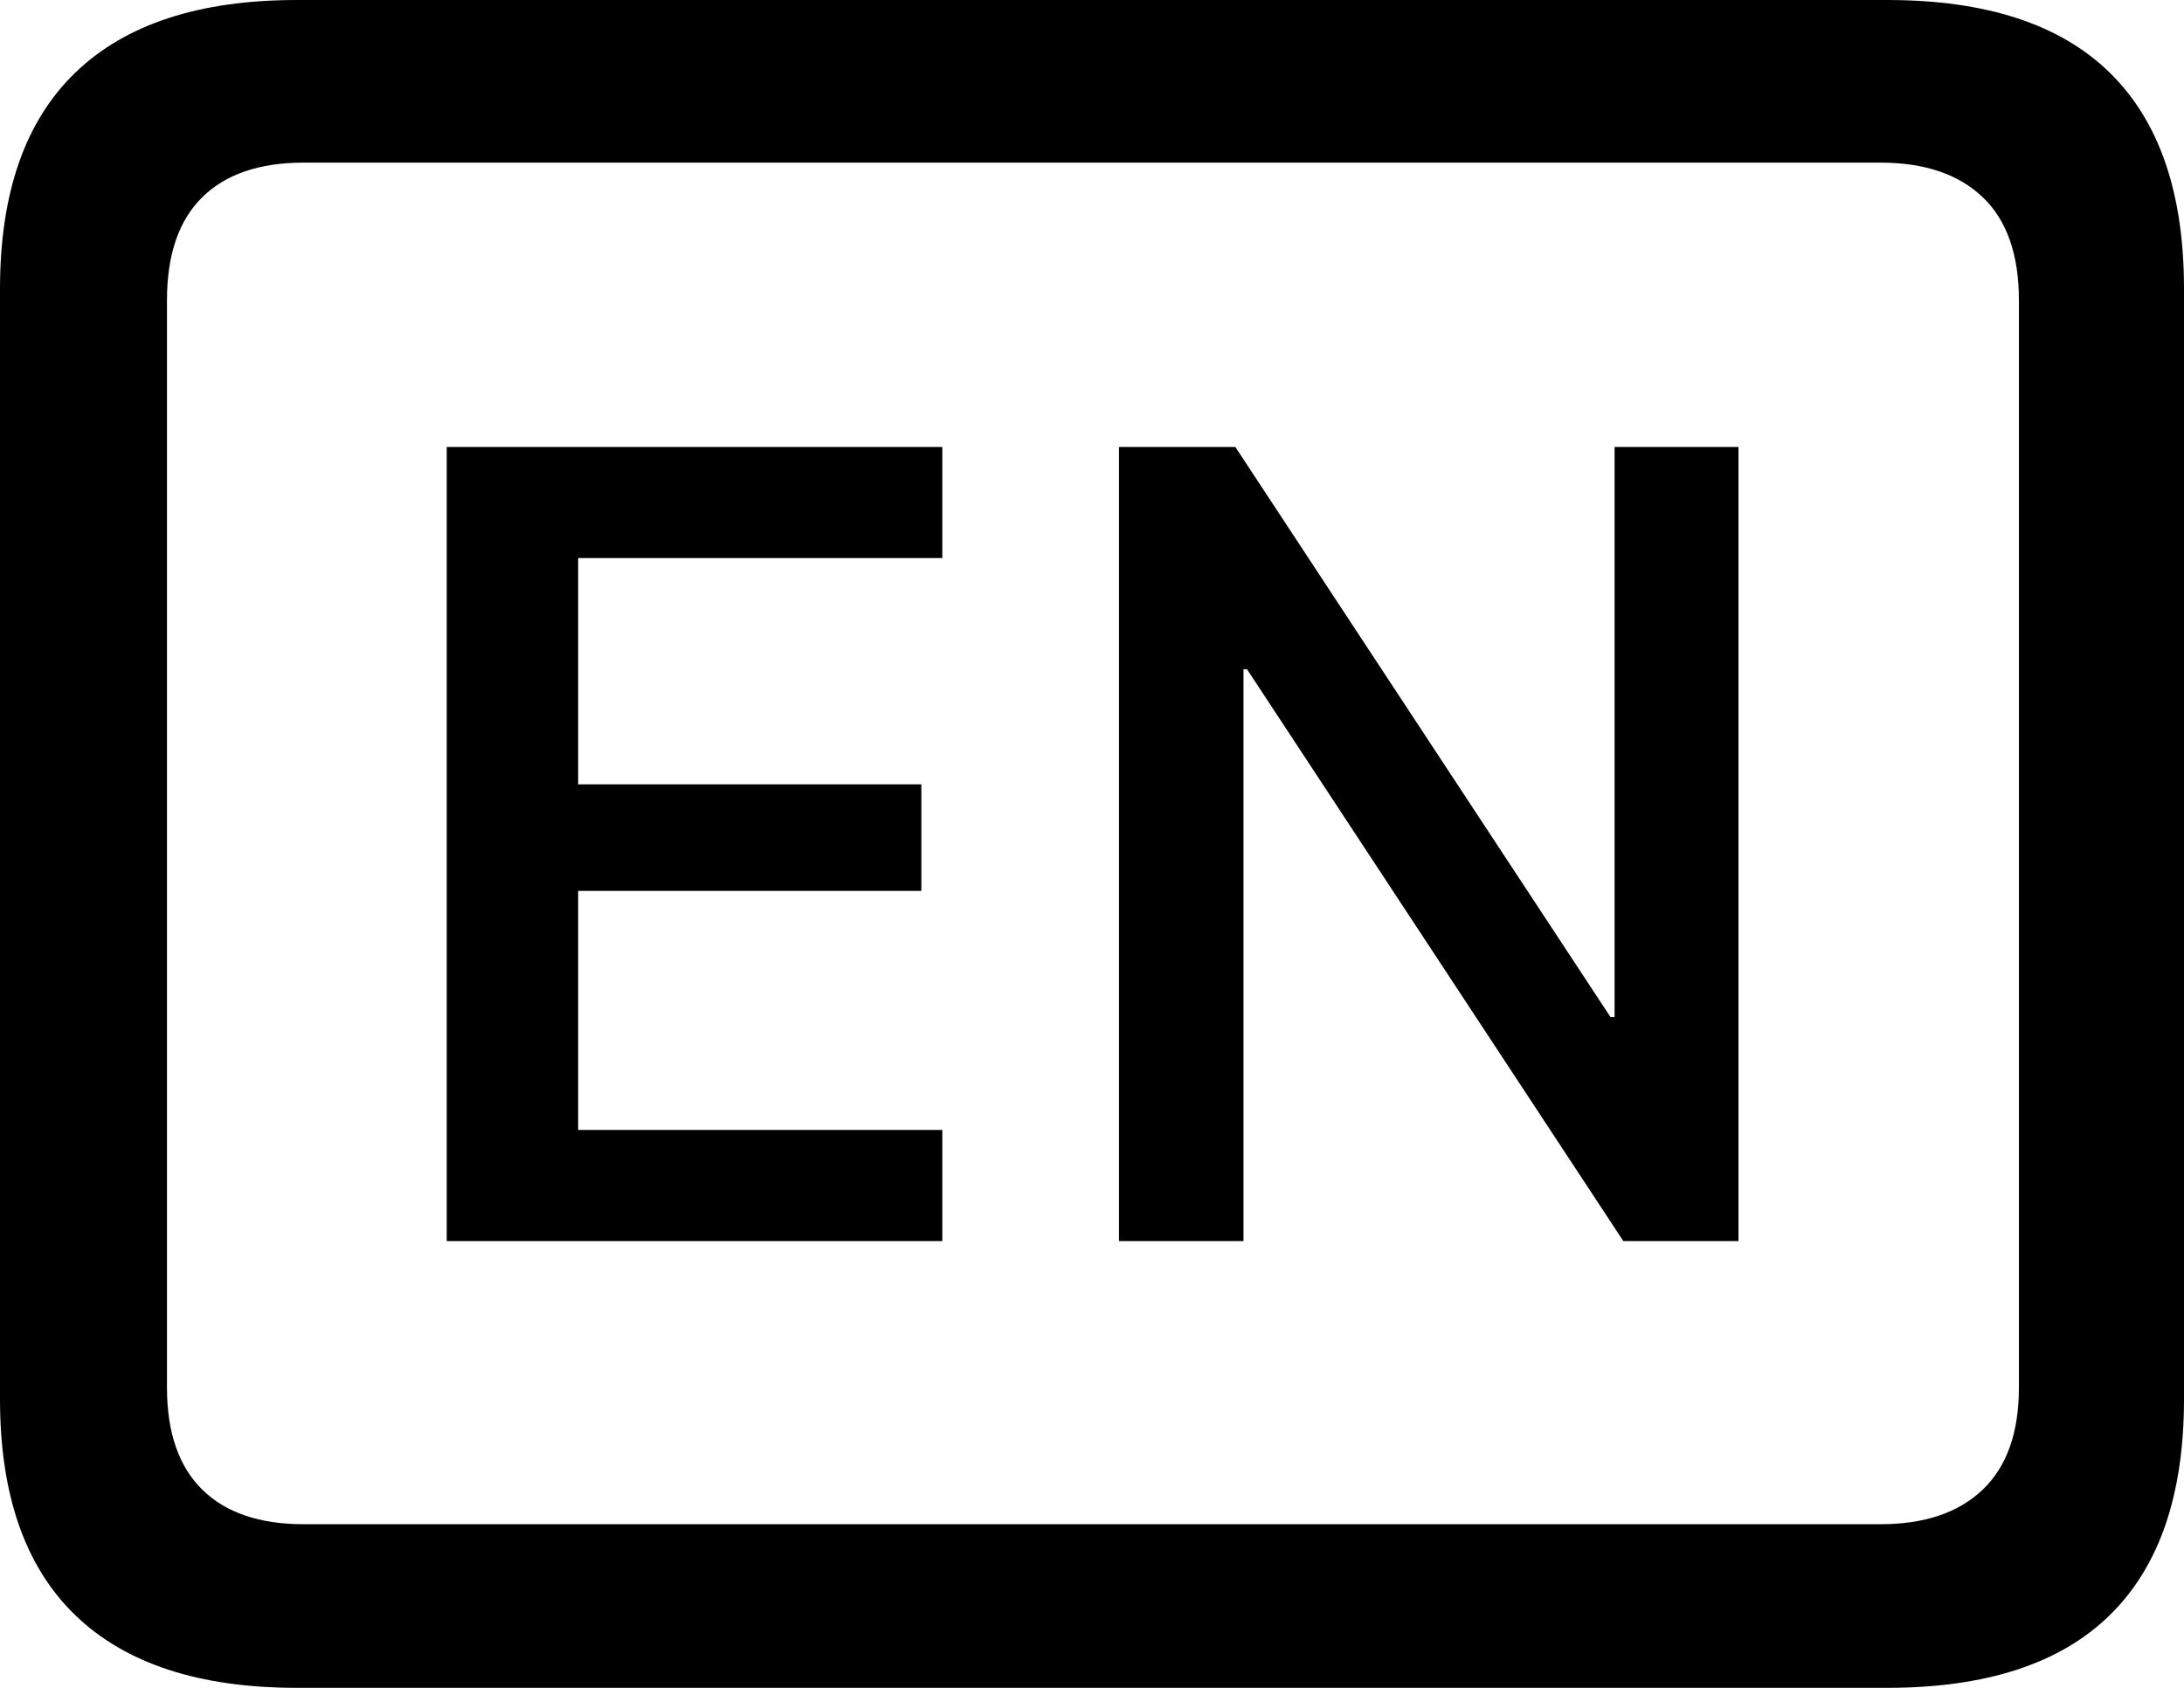
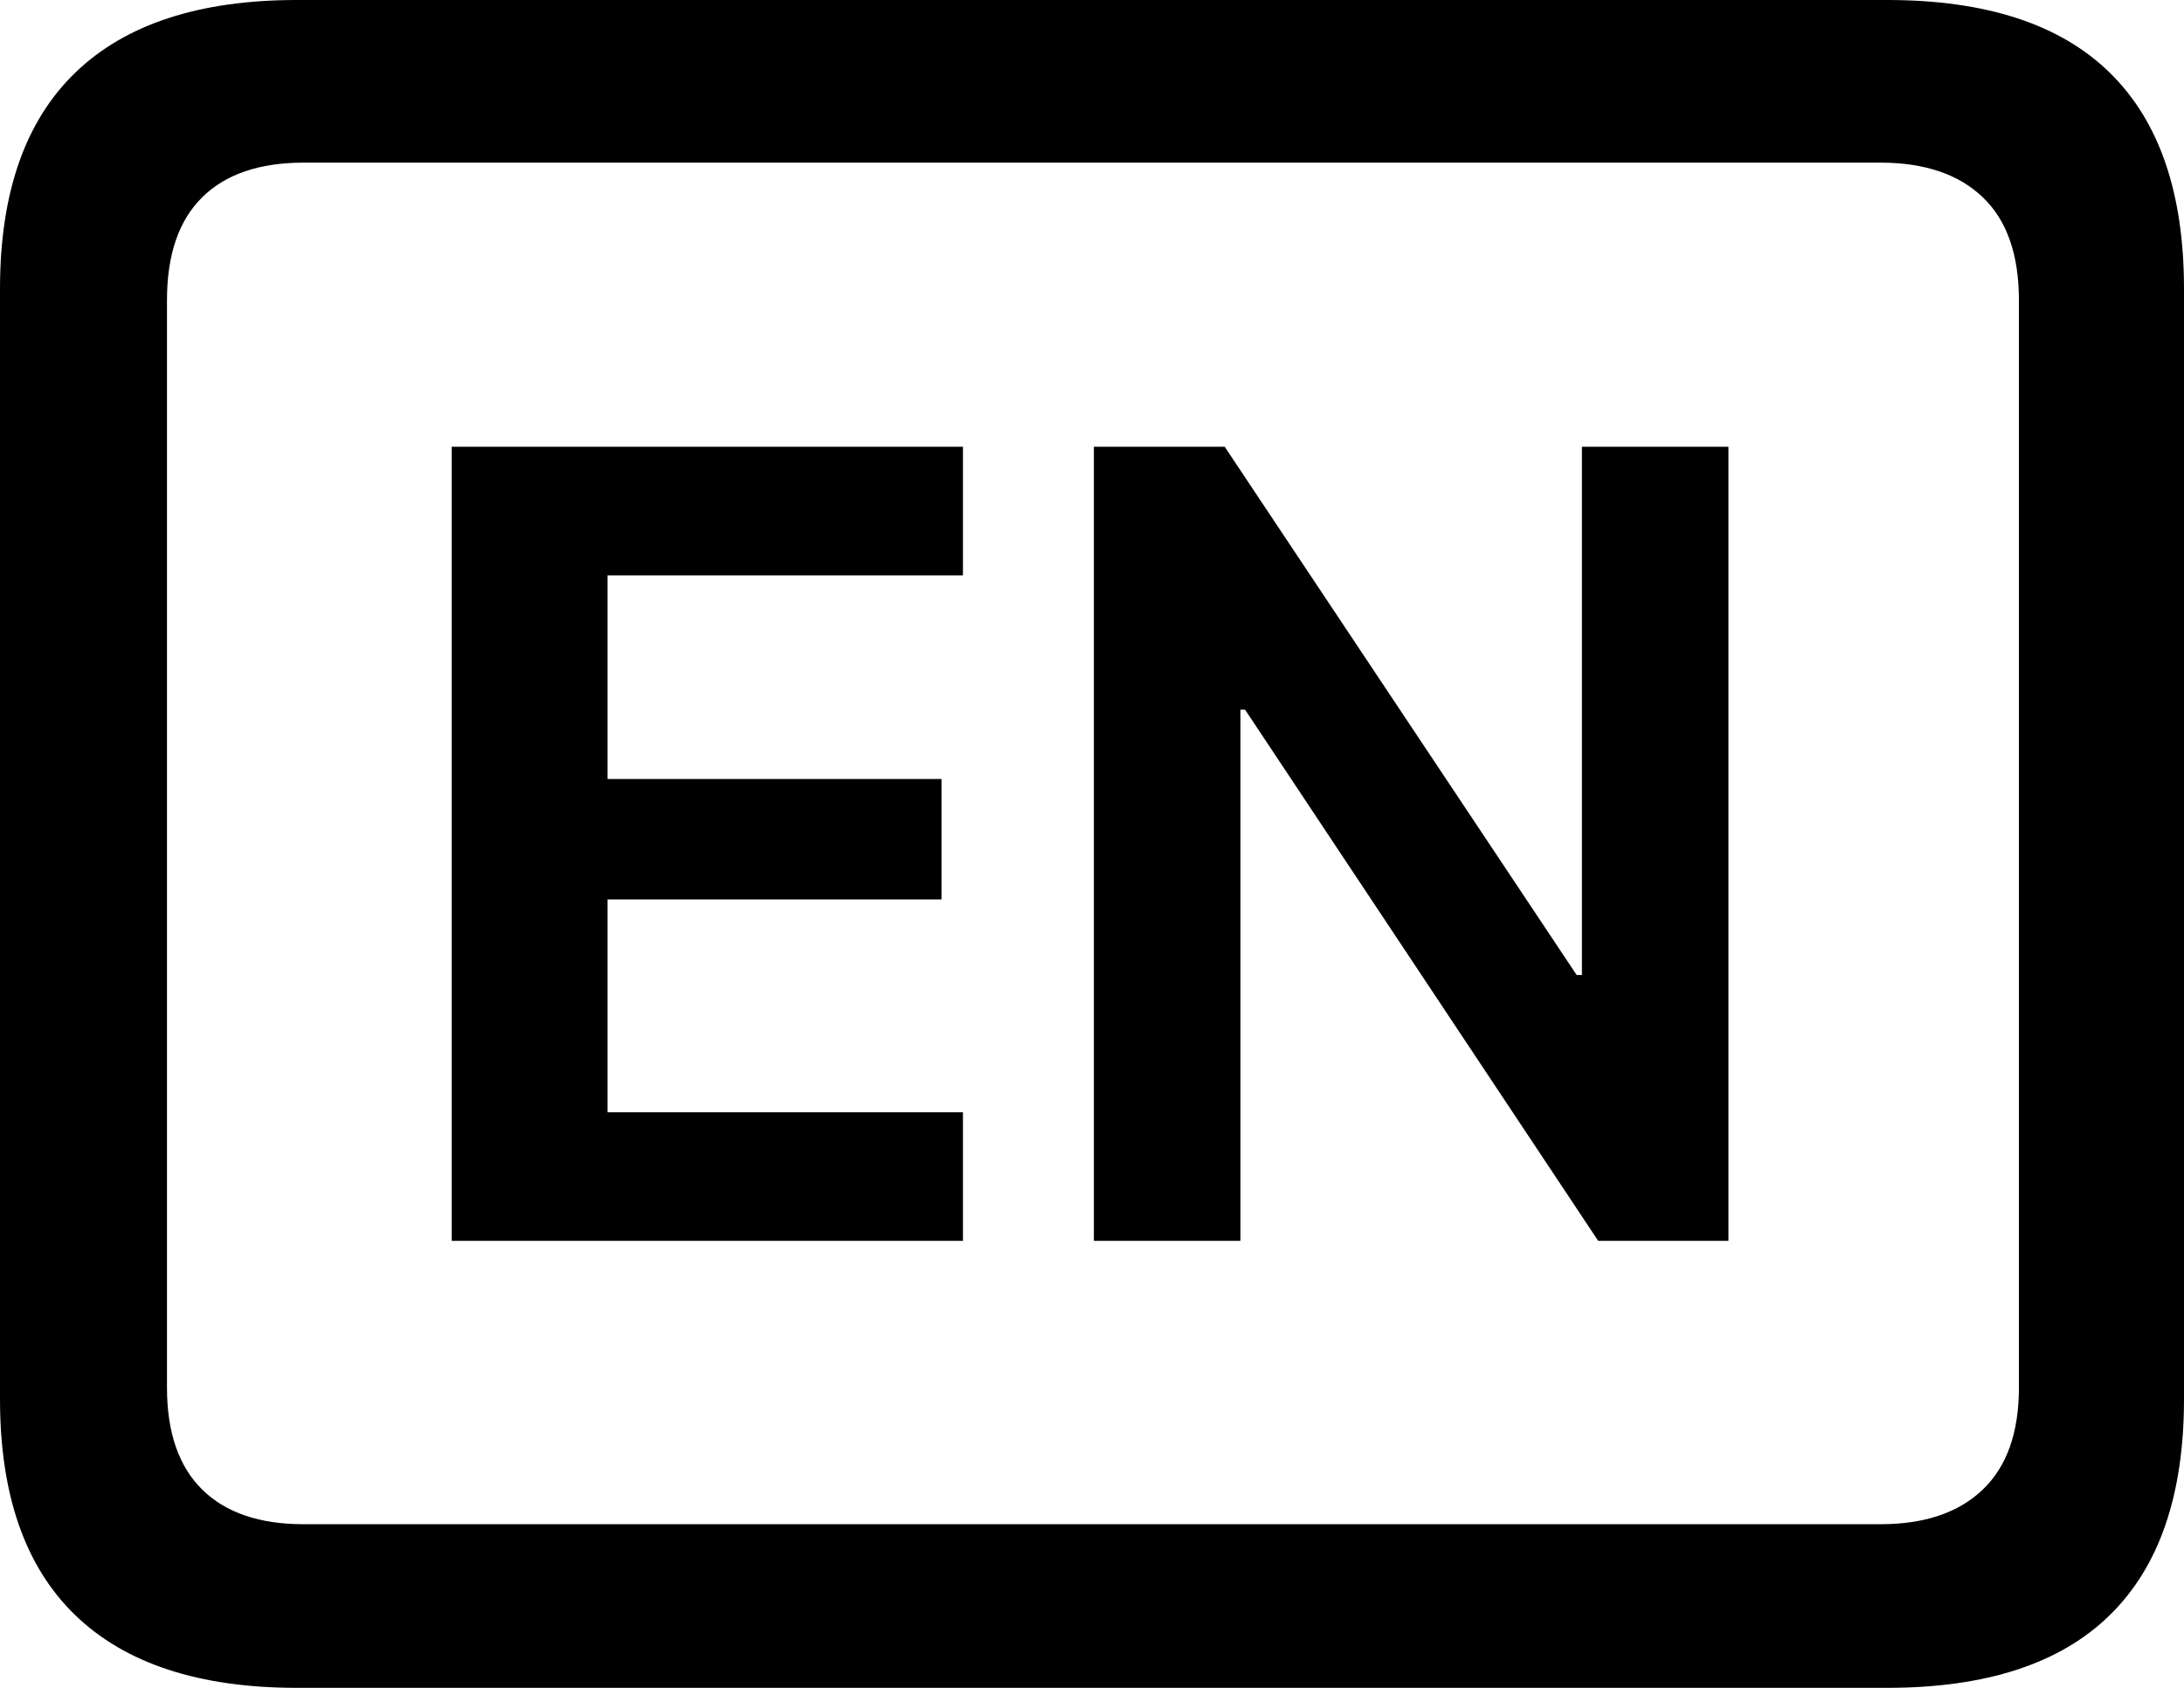
<svg xmlns="http://www.w3.org/2000/svg" width="22" height="17" viewBox="0 0 22 17">
-   <path d="M9.492,4.502 L9.492,5.621 L5.824,5.621 L5.824,7.9 L9.281,7.9 L9.281,8.973 L5.824,8.973 L5.824,11.381 L9.492,11.381 L9.492,12.5 L4.5,12.5 L4.5,4.502 L9.492,4.502 Z M12.444,4.502 L16.223,10.244 L16.264,10.244 L16.264,4.502 L17.512,4.502 L17.512,12.5 L16.352,12.5 L12.561,6.74 L12.526,6.74 L12.526,12.5 L11.272,12.5 L11.272,4.502 L12.444,4.502 Z M2.991,17 L19.009,17 C20.006,17 20.754,16.756 21.252,16.268 C21.751,15.78 22,15.055 22,14.092 L22,2.908 C22,1.945 21.751,1.22 21.252,0.732 C20.754,0.244 20.006,0 19.009,0 L2.991,0 C2.007,0 1.263,0.244 0.758,0.732 C0.253,1.22 0,1.945 0,2.908 L0,14.092 C0,15.055 0.253,15.78 0.758,16.268 C1.263,16.756 2.007,17 2.991,17 Z M3.06,15.352 C2.614,15.352 2.273,15.236 2.037,15.003 C1.801,14.771 1.682,14.428 1.682,13.976 L1.682,3.024 C1.682,2.565 1.801,2.219 2.037,1.987 C2.273,1.754 2.614,1.638 3.06,1.638 L18.94,1.638 C19.386,1.638 19.73,1.754 19.973,1.987 C20.216,2.219 20.337,2.565 20.337,3.024 L20.337,13.976 C20.337,14.428 20.216,14.771 19.973,15.003 C19.73,15.236 19.386,15.352 18.94,15.352 L3.06,15.352 Z" />
+   <path d="M9.7,4.5 L9.7,5.795 L6.12,5.795 L6.12,7.846 L9.484,7.846 L9.484,9.059 L6.12,9.059 L6.12,11.203 L9.7,11.203 L9.7,12.498 L4.55,12.498 L4.55,4.5 L9.7,4.5 Z M12.337,4.5 L15.882,9.82 L15.935,9.82 L15.935,4.5 L17.411,4.5 L17.411,12.498 L16.099,12.498 L12.542,7.148 L12.495,7.148 L12.495,12.498 L11.019,12.498 L11.019,4.5 L12.337,4.5 Z M2.991,17 L19.009,17 C20.006,17 20.754,16.756 21.252,16.268 C21.751,15.78 22,15.055 22,14.092 L22,2.908 C22,1.945 21.751,1.22 21.252,0.732 C20.754,0.244 20.006,0 19.009,0 L2.991,0 C2.007,0 1.263,0.244 0.758,0.732 C0.253,1.22 0,1.945 0,2.908 L0,14.092 C0,15.055 0.253,15.78 0.758,16.268 C1.263,16.756 2.007,17 2.991,17 Z M3.06,15.352 C2.614,15.352 2.273,15.236 2.037,15.003 C1.801,14.771 1.682,14.428 1.682,13.976 L1.682,3.024 C1.682,2.565 1.801,2.219 2.037,1.987 C2.273,1.754 2.614,1.638 3.06,1.638 L18.94,1.638 C19.386,1.638 19.73,1.754 19.973,1.987 C20.216,2.219 20.337,2.565 20.337,3.024 L20.337,13.976 C20.337,14.428 20.216,14.771 19.973,15.003 C19.73,15.236 19.386,15.352 18.94,15.352 L3.06,15.352 Z" />
</svg>
